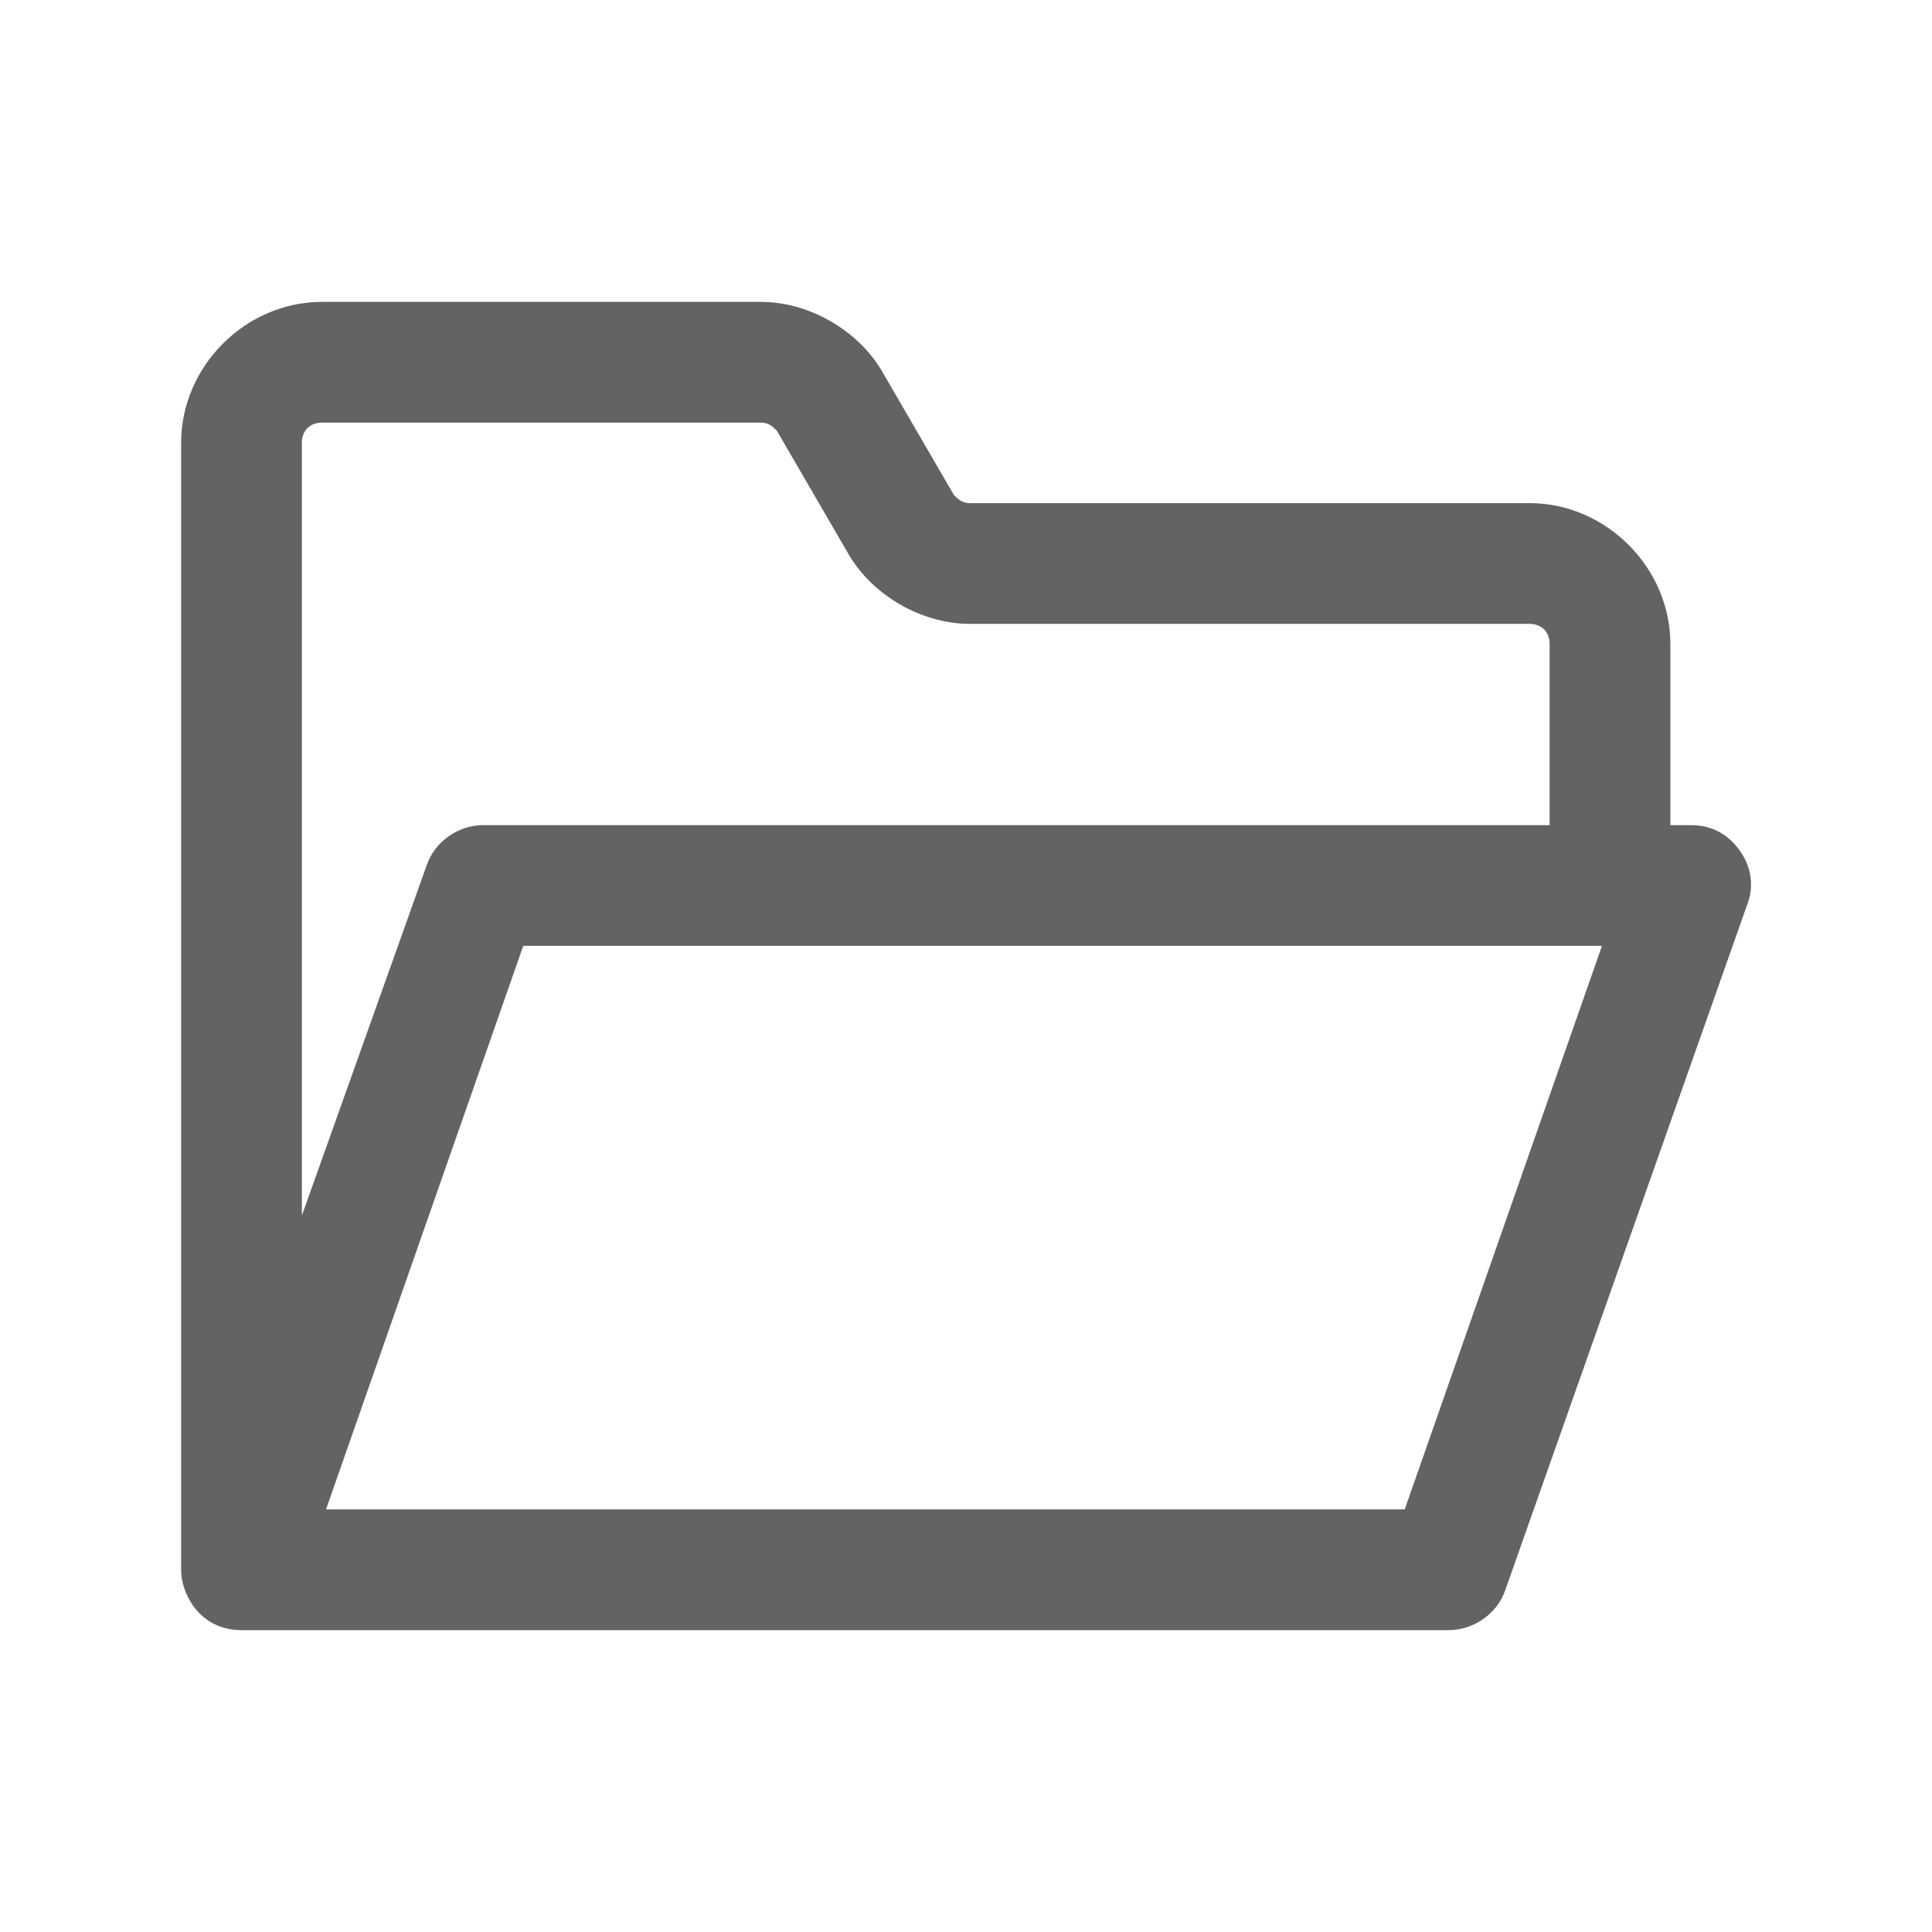
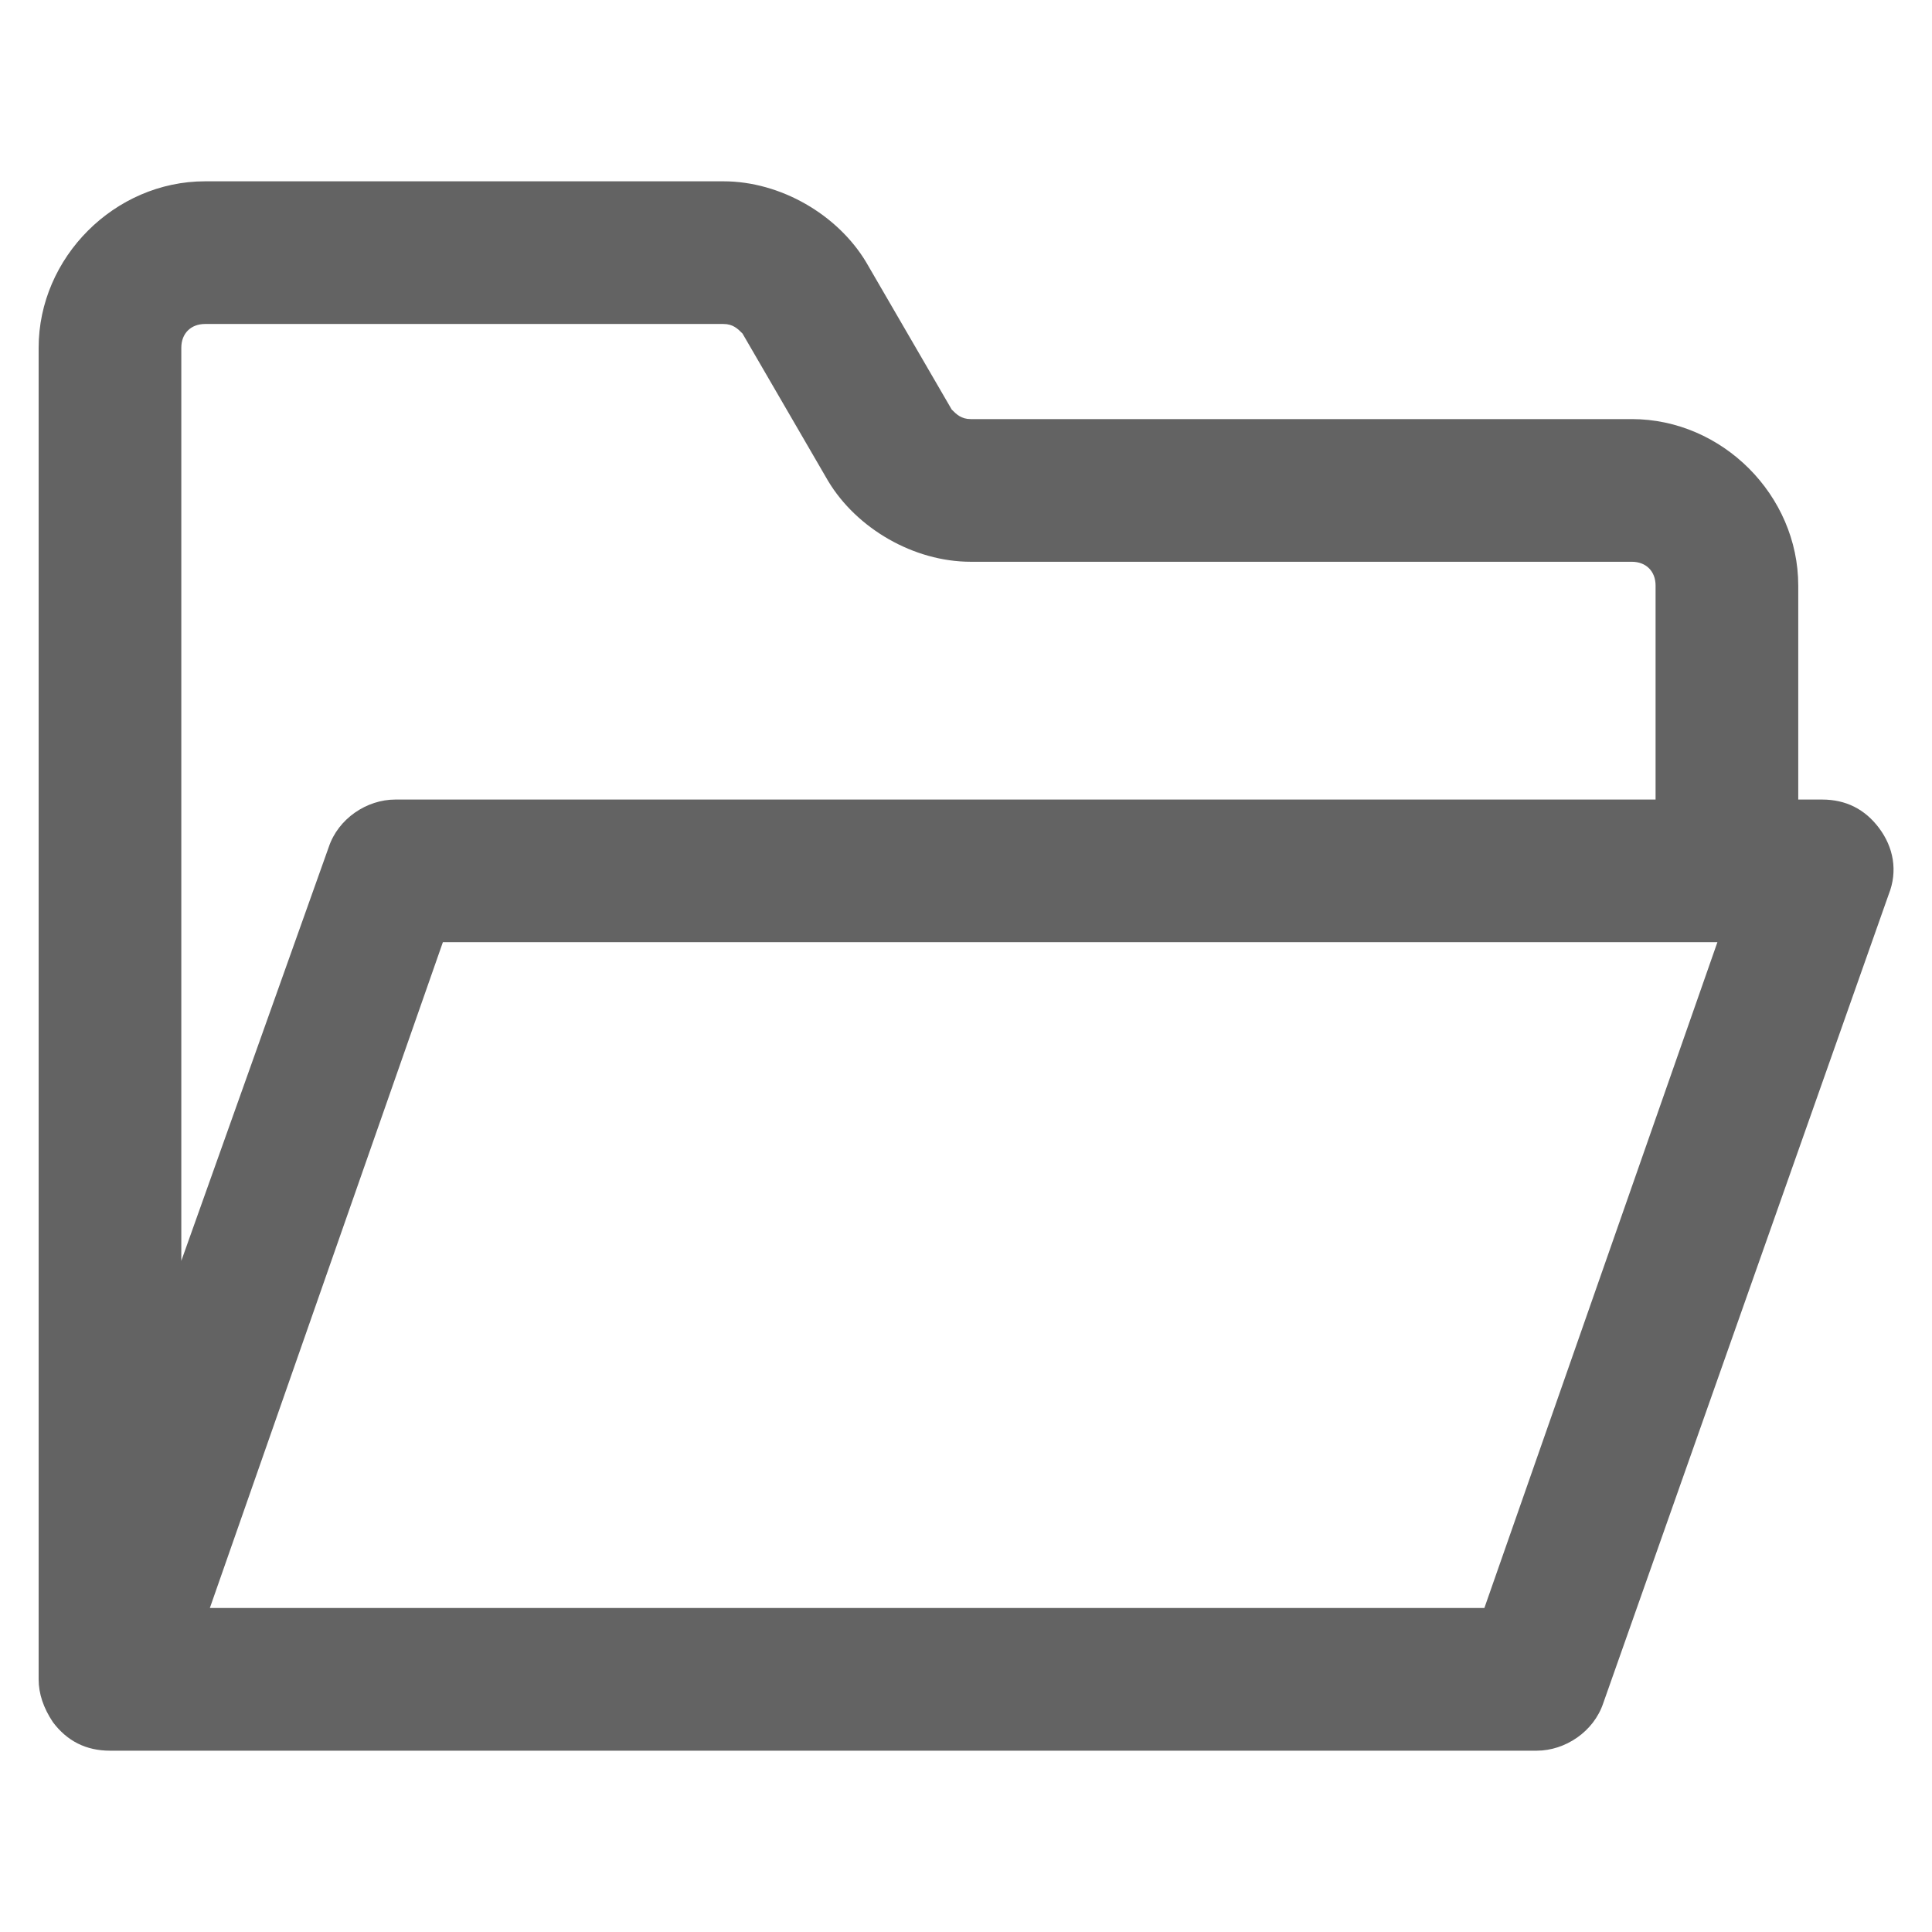
- <svg xmlns="http://www.w3.org/2000/svg" t="1779032919755" class="icon" viewBox="0 0 1024 1024" version="1.1" p-id="2809" width="200" height="200">
+ <svg xmlns="http://www.w3.org/2000/svg" t="1779032919755" class="icon" viewBox="78.667 78.667 866.667 866.667" version="1.1" p-id="2809" width="866.667" height="866.667">
  <path d="M921.6 450.133c-6.4-8.533-14.933-12.8-25.6-12.8h-10.667V341.333c0-40.533-34.133-74.667-74.667-74.667H514.133c-4.267 0-6.4-2.133-8.533-4.267l-38.4-66.133c-12.8-21.333-38.4-36.267-64-36.267H170.667c-40.533 0-74.667 34.133-74.667 74.667v597.333c0 6.4 2.133 12.8 6.4 19.2 6.4 8.533 14.933 12.8 25.6 12.8h640c12.8 0 25.6-8.533 29.867-21.333l128-362.667c4.267-10.667 2.133-21.333-4.267-29.867zM170.667 224h232.533c4.267 0 6.4 2.133 8.533 4.267l38.4 66.133c12.8 21.333 38.4 36.267 64 36.267H810.667c6.4 0 10.667 4.267 10.667 10.667v96H256c-12.8 0-25.6 8.533-29.867 21.333l-66.133 185.6V234.667c0-6.4 4.267-10.667 10.667-10.667z m573.867 576H172.8l104.533-298.667h571.733l-104.533 298.667z" fill="#636363" p-id="2810" />
</svg>
